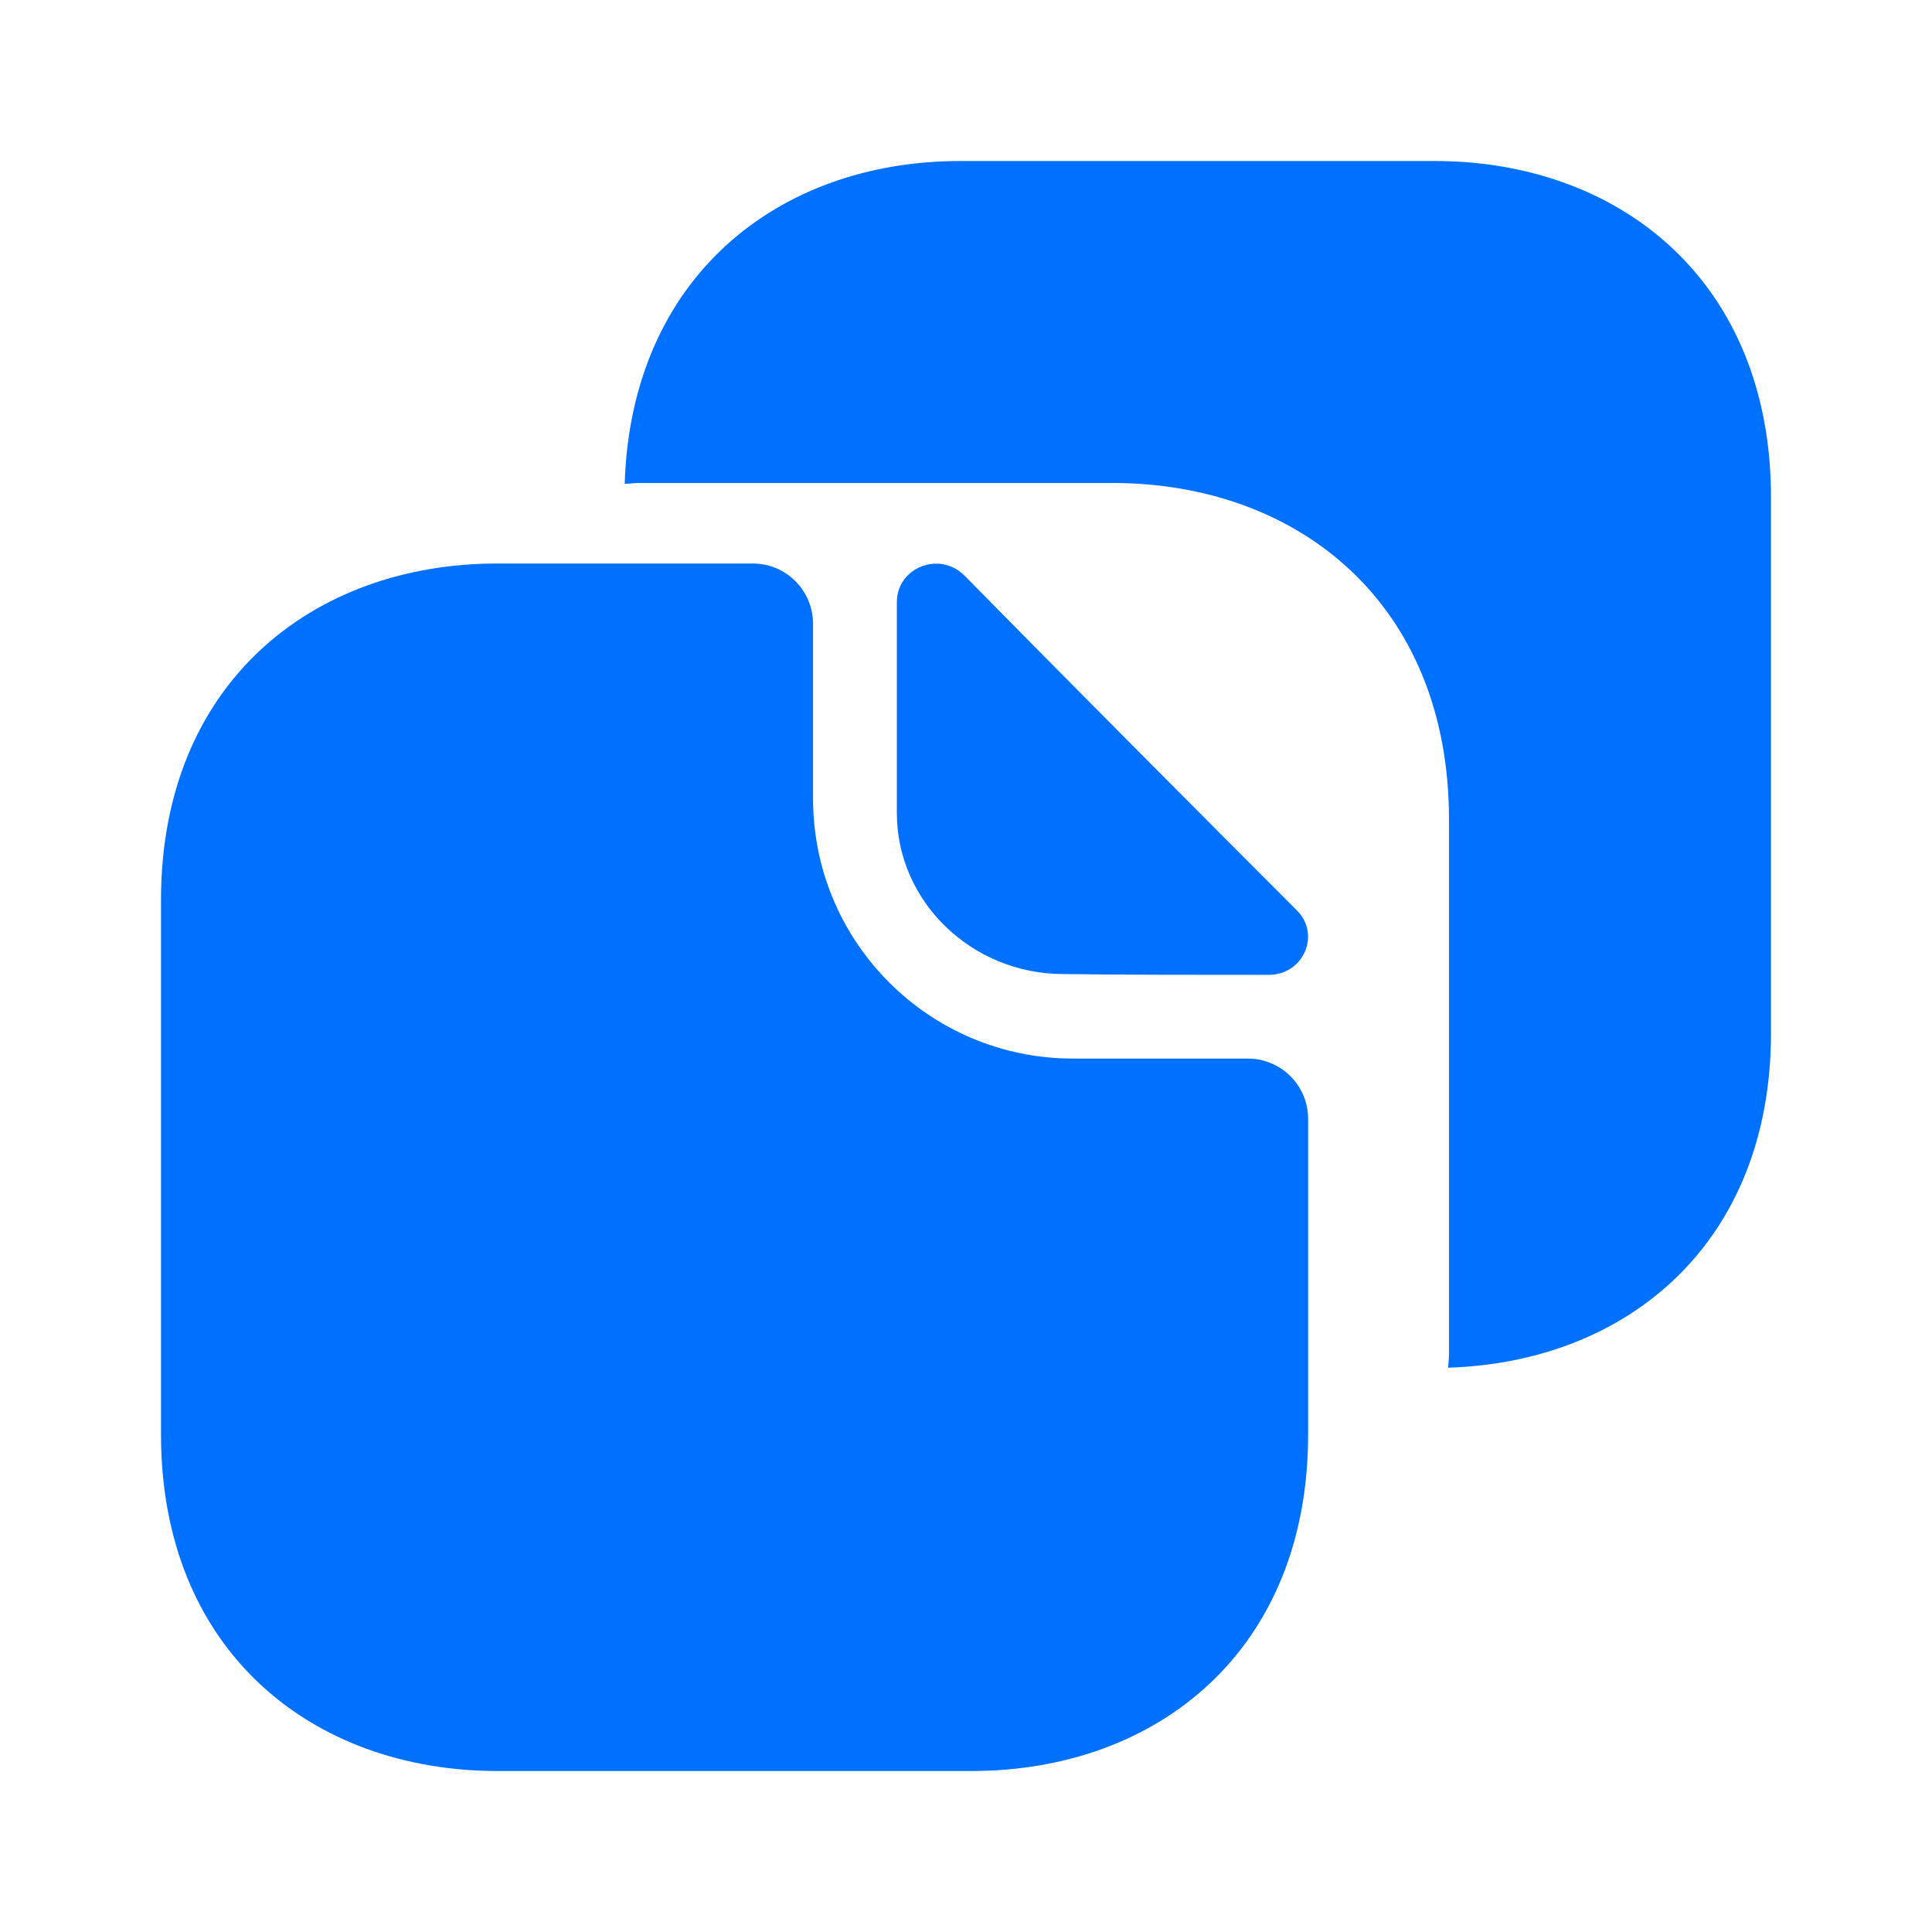
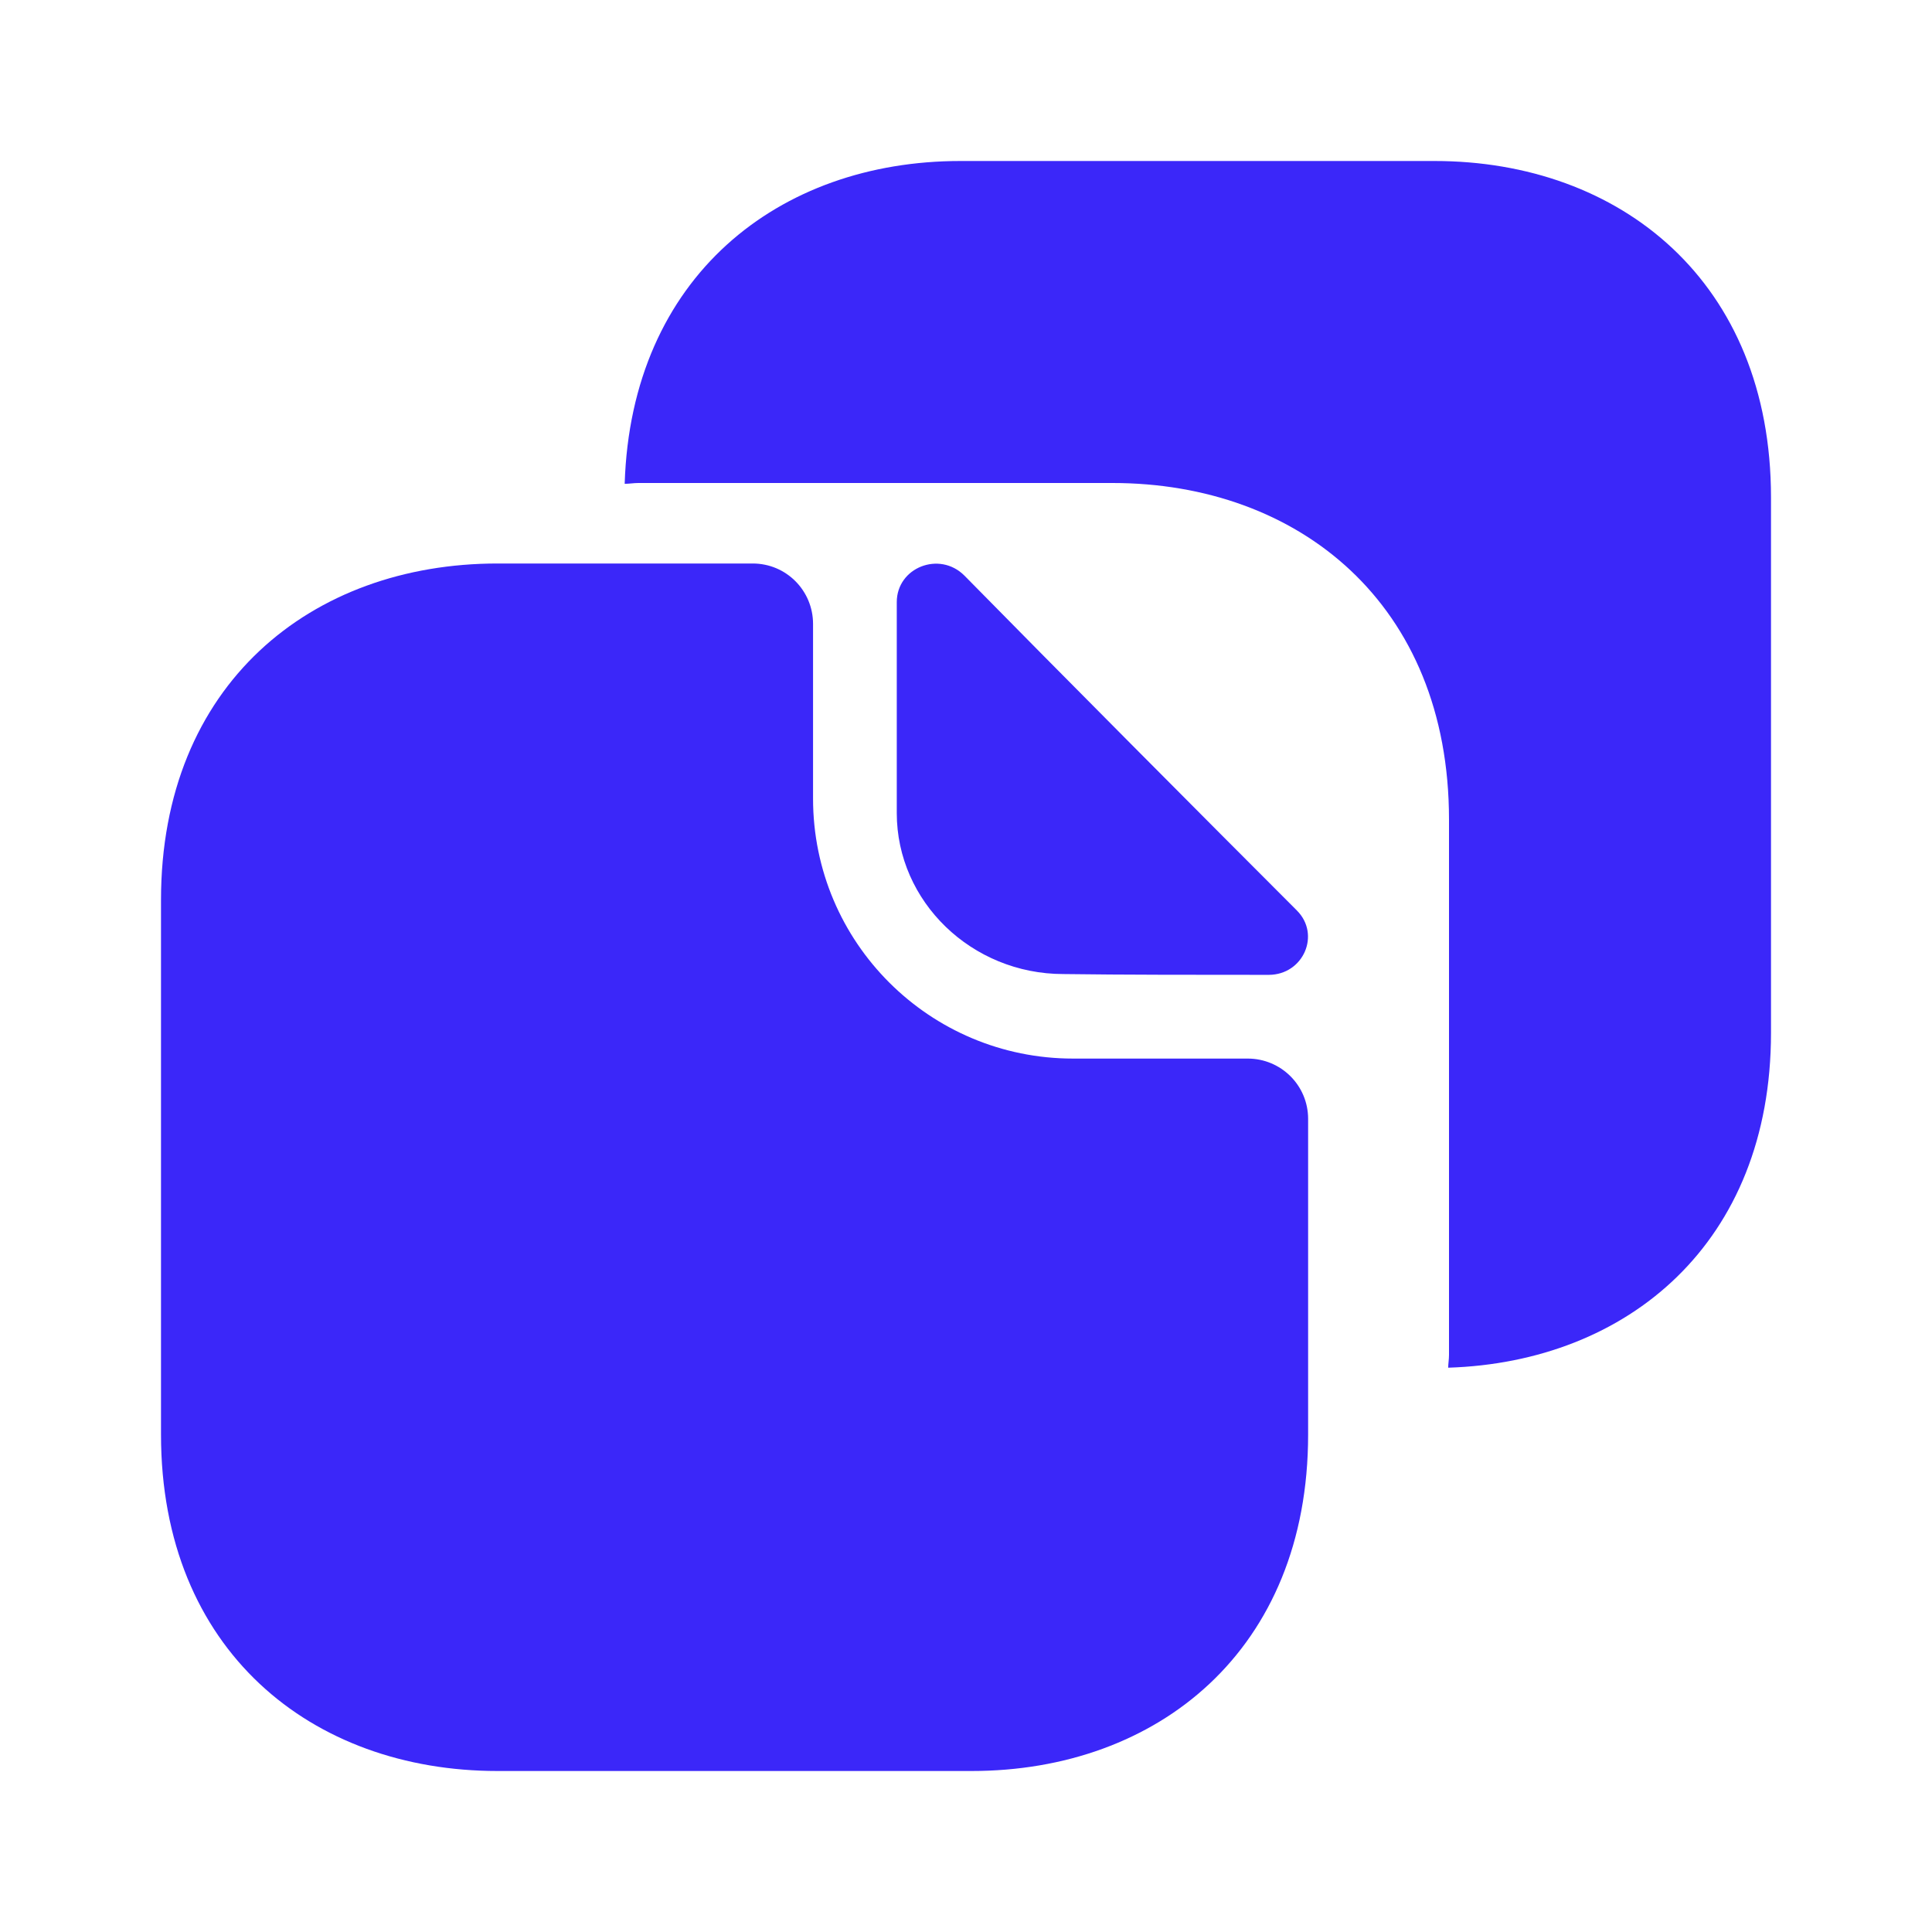
<svg xmlns="http://www.w3.org/2000/svg" width="24" height="24" viewBox="0 0 24 24" fill="none">
-   <path d="M15.5 13.15H13.33C11.55 13.15 10.1 11.71 10.1 9.92V7.75C10.1 7.34 9.77 7 9.35 7H6.18C3.87 7 2 8.5 2 11.18V17.82C2 20.5 3.87 22 6.18 22H12.07C14.38 22 16.25 20.5 16.25 17.82V13.9C16.25 13.48 15.91 13.15 15.5 13.15Z" fill="#0071FF" />
-   <path d="M17.82 2H15.85H14.76H11.93C9.67 2 7.84 3.44 7.76 6.01C7.82 6.01 7.87 6 7.93 6H10.76H11.85H13.82C16.13 6 18 7.5 18 10.18V12.15V14.86V16.83C18 16.89 17.99 16.94 17.99 16.99C20.22 16.92 22 15.44 22 12.83V10.86V8.15V6.18C22 3.5 20.13 2 17.82 2Z" fill="#0071FF" />
-   <path d="M11.981 7.15C11.671 6.84 11.141 7.05 11.141 7.48V10.1C11.141 11.2 12.071 12.1 13.211 12.1C13.921 12.11 14.911 12.11 15.761 12.11C16.191 12.11 16.411 11.61 16.111 11.31C15.021 10.22 13.081 8.27 11.981 7.15Z" fill="#0071FF" />
+   <path d="M15.5 13.15H13.33C11.55 13.15 10.1 11.71 10.1 9.92V7.75C10.1 7.34 9.77 7 9.35 7H6.18C3.87 7 2 8.5 2 11.18V17.82C2 20.5 3.87 22 6.18 22H12.07C14.38 22 16.25 20.5 16.25 17.82V13.9C16.25 13.48 15.91 13.15 15.5 13.15Z" fill="#3B27F9" />
+   <path d="M17.82 2H15.85H14.76H11.93C9.67 2 7.84 3.44 7.76 6.01C7.82 6.01 7.87 6 7.93 6H10.76H11.85H13.82C16.13 6 18 7.5 18 10.18V12.15V14.86V16.83C18 16.89 17.99 16.94 17.99 16.99C20.22 16.92 22 15.44 22 12.83V10.86V8.15V6.18C22 3.5 20.13 2 17.82 2Z" fill="#3B27F9" />
+   <path d="M11.98 7.15C11.67 6.84 11.14 7.05 11.14 7.48V10.1C11.14 11.2 12.07 12.1 13.21 12.1C13.92 12.11 14.91 12.11 15.76 12.11C16.19 12.11 16.41 11.61 16.11 11.31C15.02 10.22 13.08 8.27 11.98 7.15Z" fill="#3B27F9" />
</svg>
